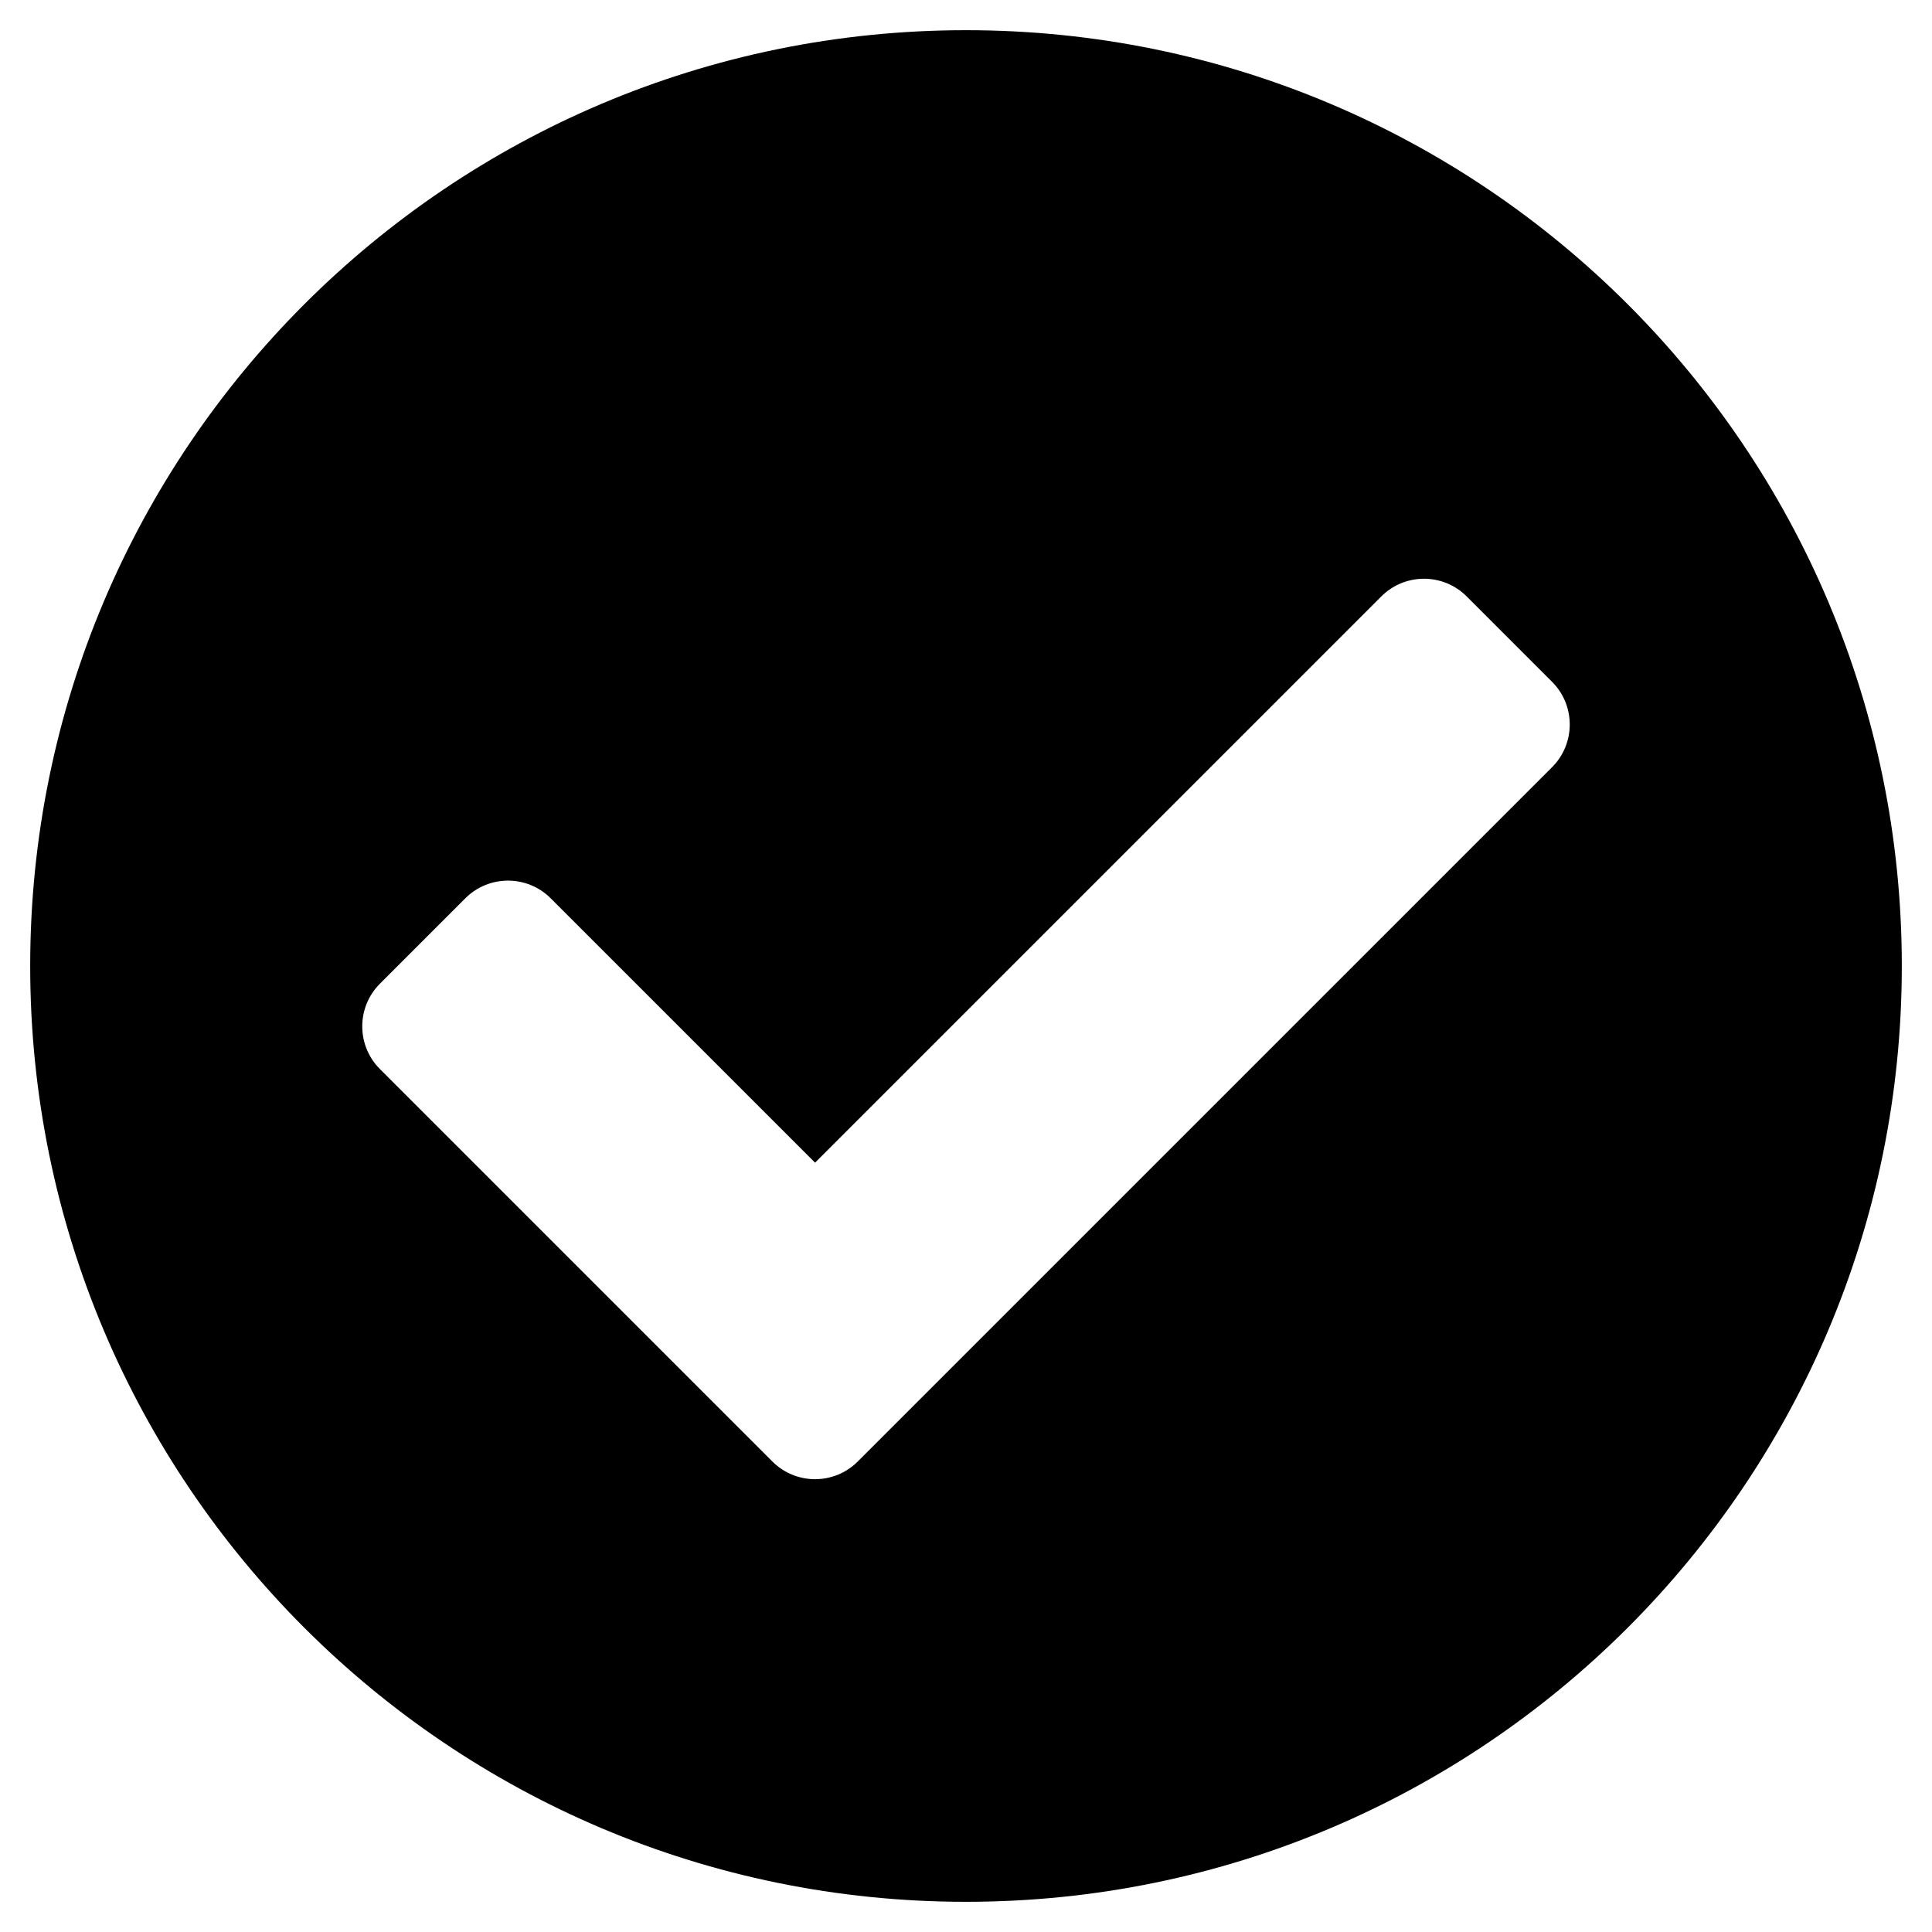
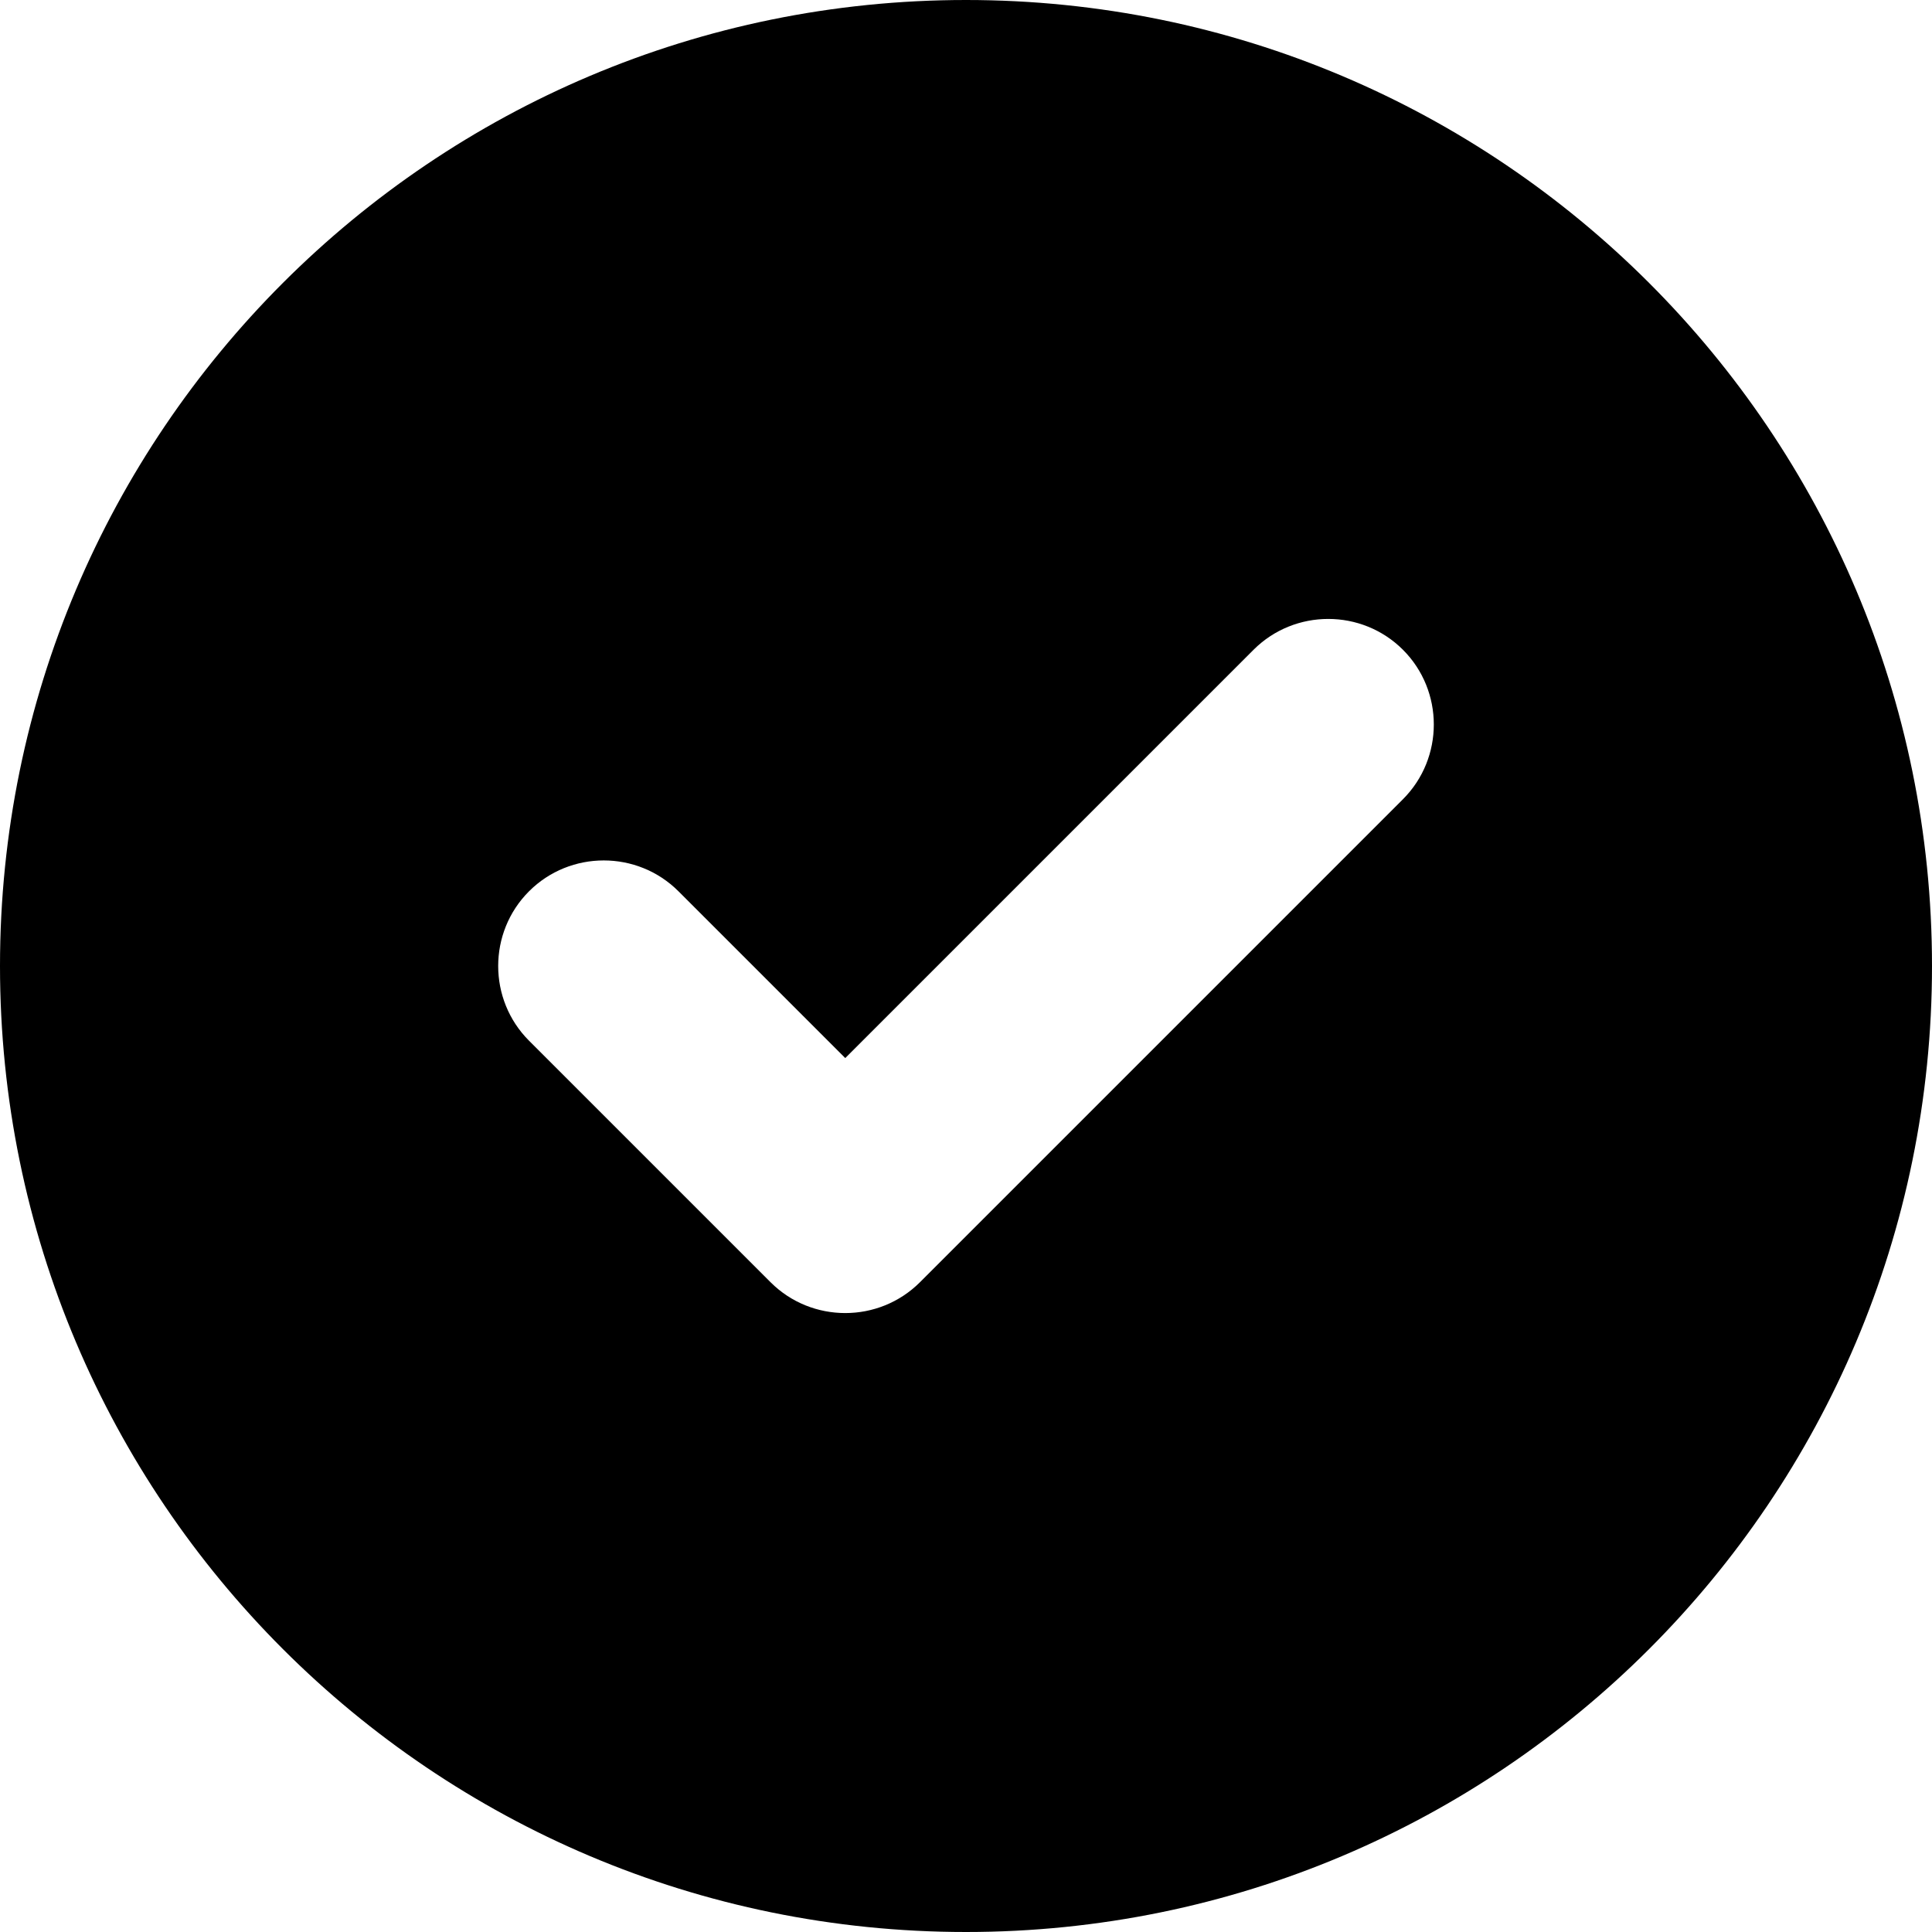
- <svg xmlns="http://www.w3.org/2000/svg" aria-hidden="true" focusable="false" data-prefix="fas" data-icon="check-circle" class="svg-inline--fa fa-check-circle fa-w-16" role="img" viewBox="0 0 512 512">
-   <path fill="currentColor" d="M504 256c0 136.967-111.033 248-248 248S8 392.967 8 256 119.033 8 256 8s248 111.033 248 248zM227.314 387.314l184-184c6.248-6.248 6.248-16.379 0-22.627l-22.627-22.627c-6.248-6.249-16.379-6.249-22.628 0L216 308.118l-70.059-70.059c-6.248-6.248-16.379-6.248-22.628 0l-22.627 22.627c-6.248 6.248-6.248 16.379 0 22.627l104 104c6.249 6.249 16.379 6.249 22.628.001z" />
+ <svg xmlns="http://www.w3.org/2000/svg" viewBox="0 0 512 512">
+   <path d="M0 256C0 114.6 114.6 0 256 0C397.4 0 512 114.6 512 256C512 397.4 397.4 512 256 512C114.6 512 0 397.4 0 256zM371.8 211.8C382.7 200.9 382.7 183.1 371.8 172.2C360.9 161.3 343.1 161.3 332.2 172.2L224 280.4L179.8 236.2C168.9 225.3 151.1 225.3 140.2 236.2C129.3 247.1 129.3 264.9 140.2 275.8L204.2 339.8C215.1 350.7 232.9 350.7 243.8 339.8L371.8 211.8z" />
</svg>
